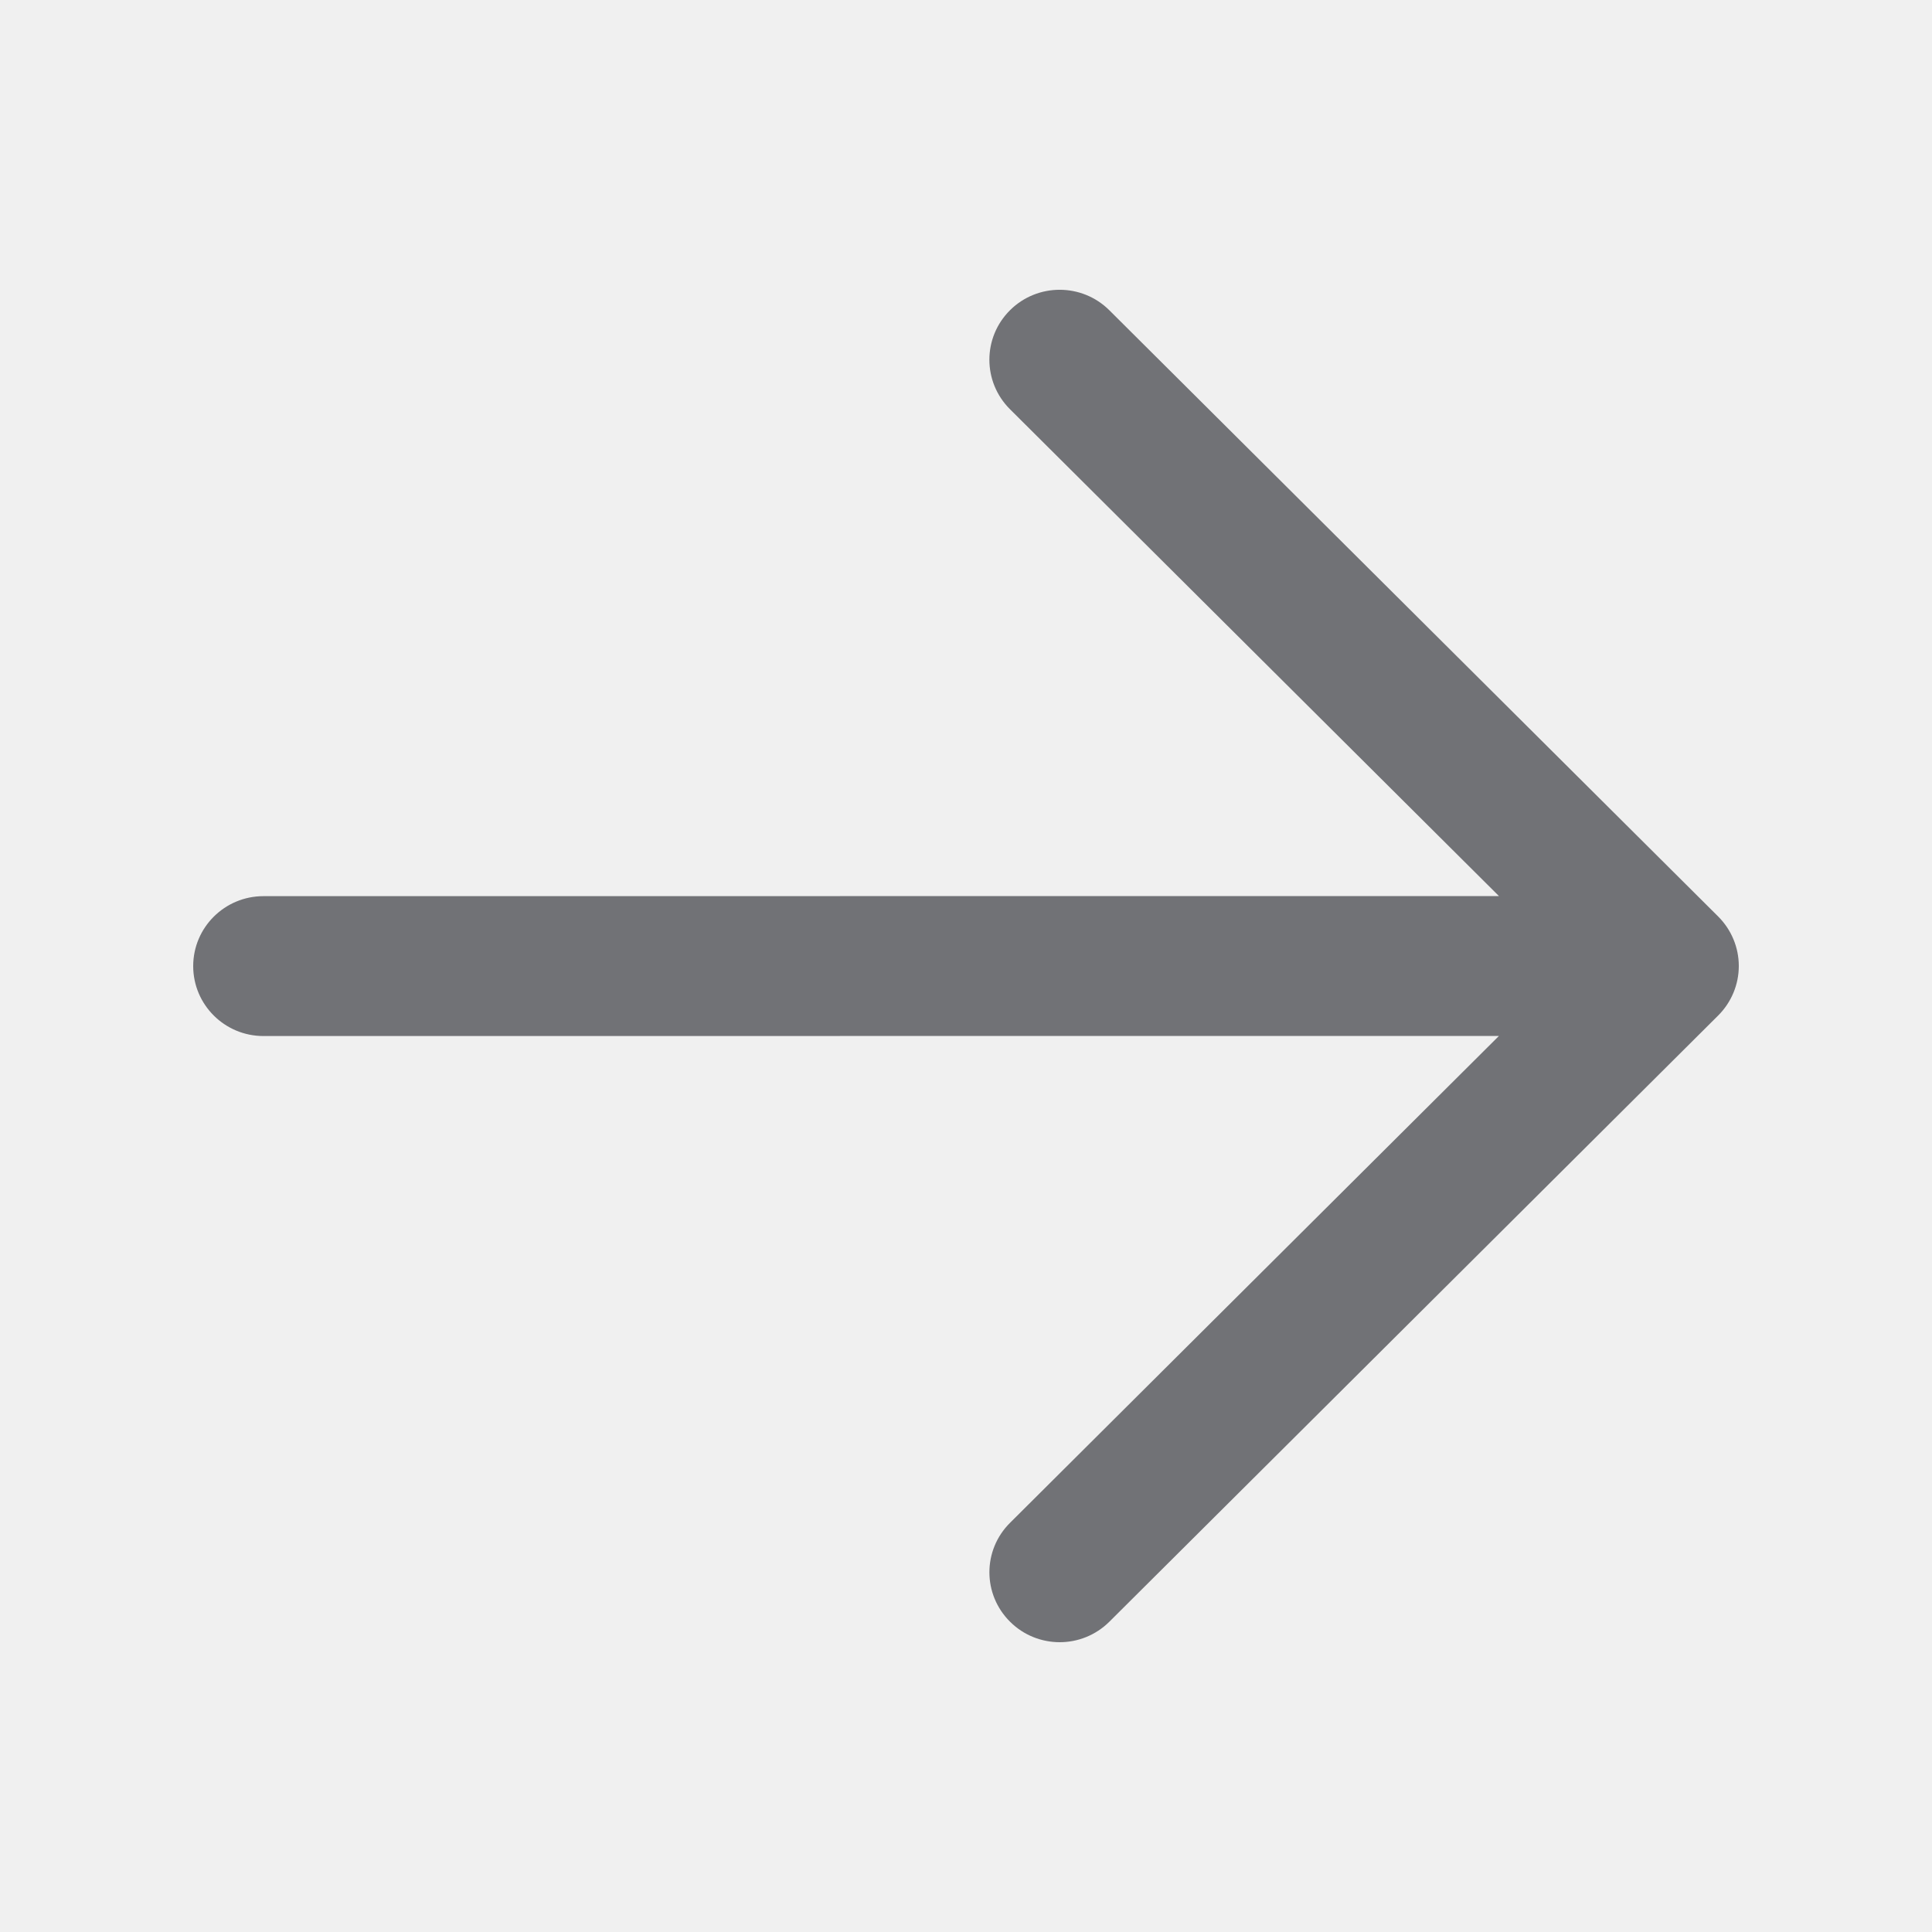
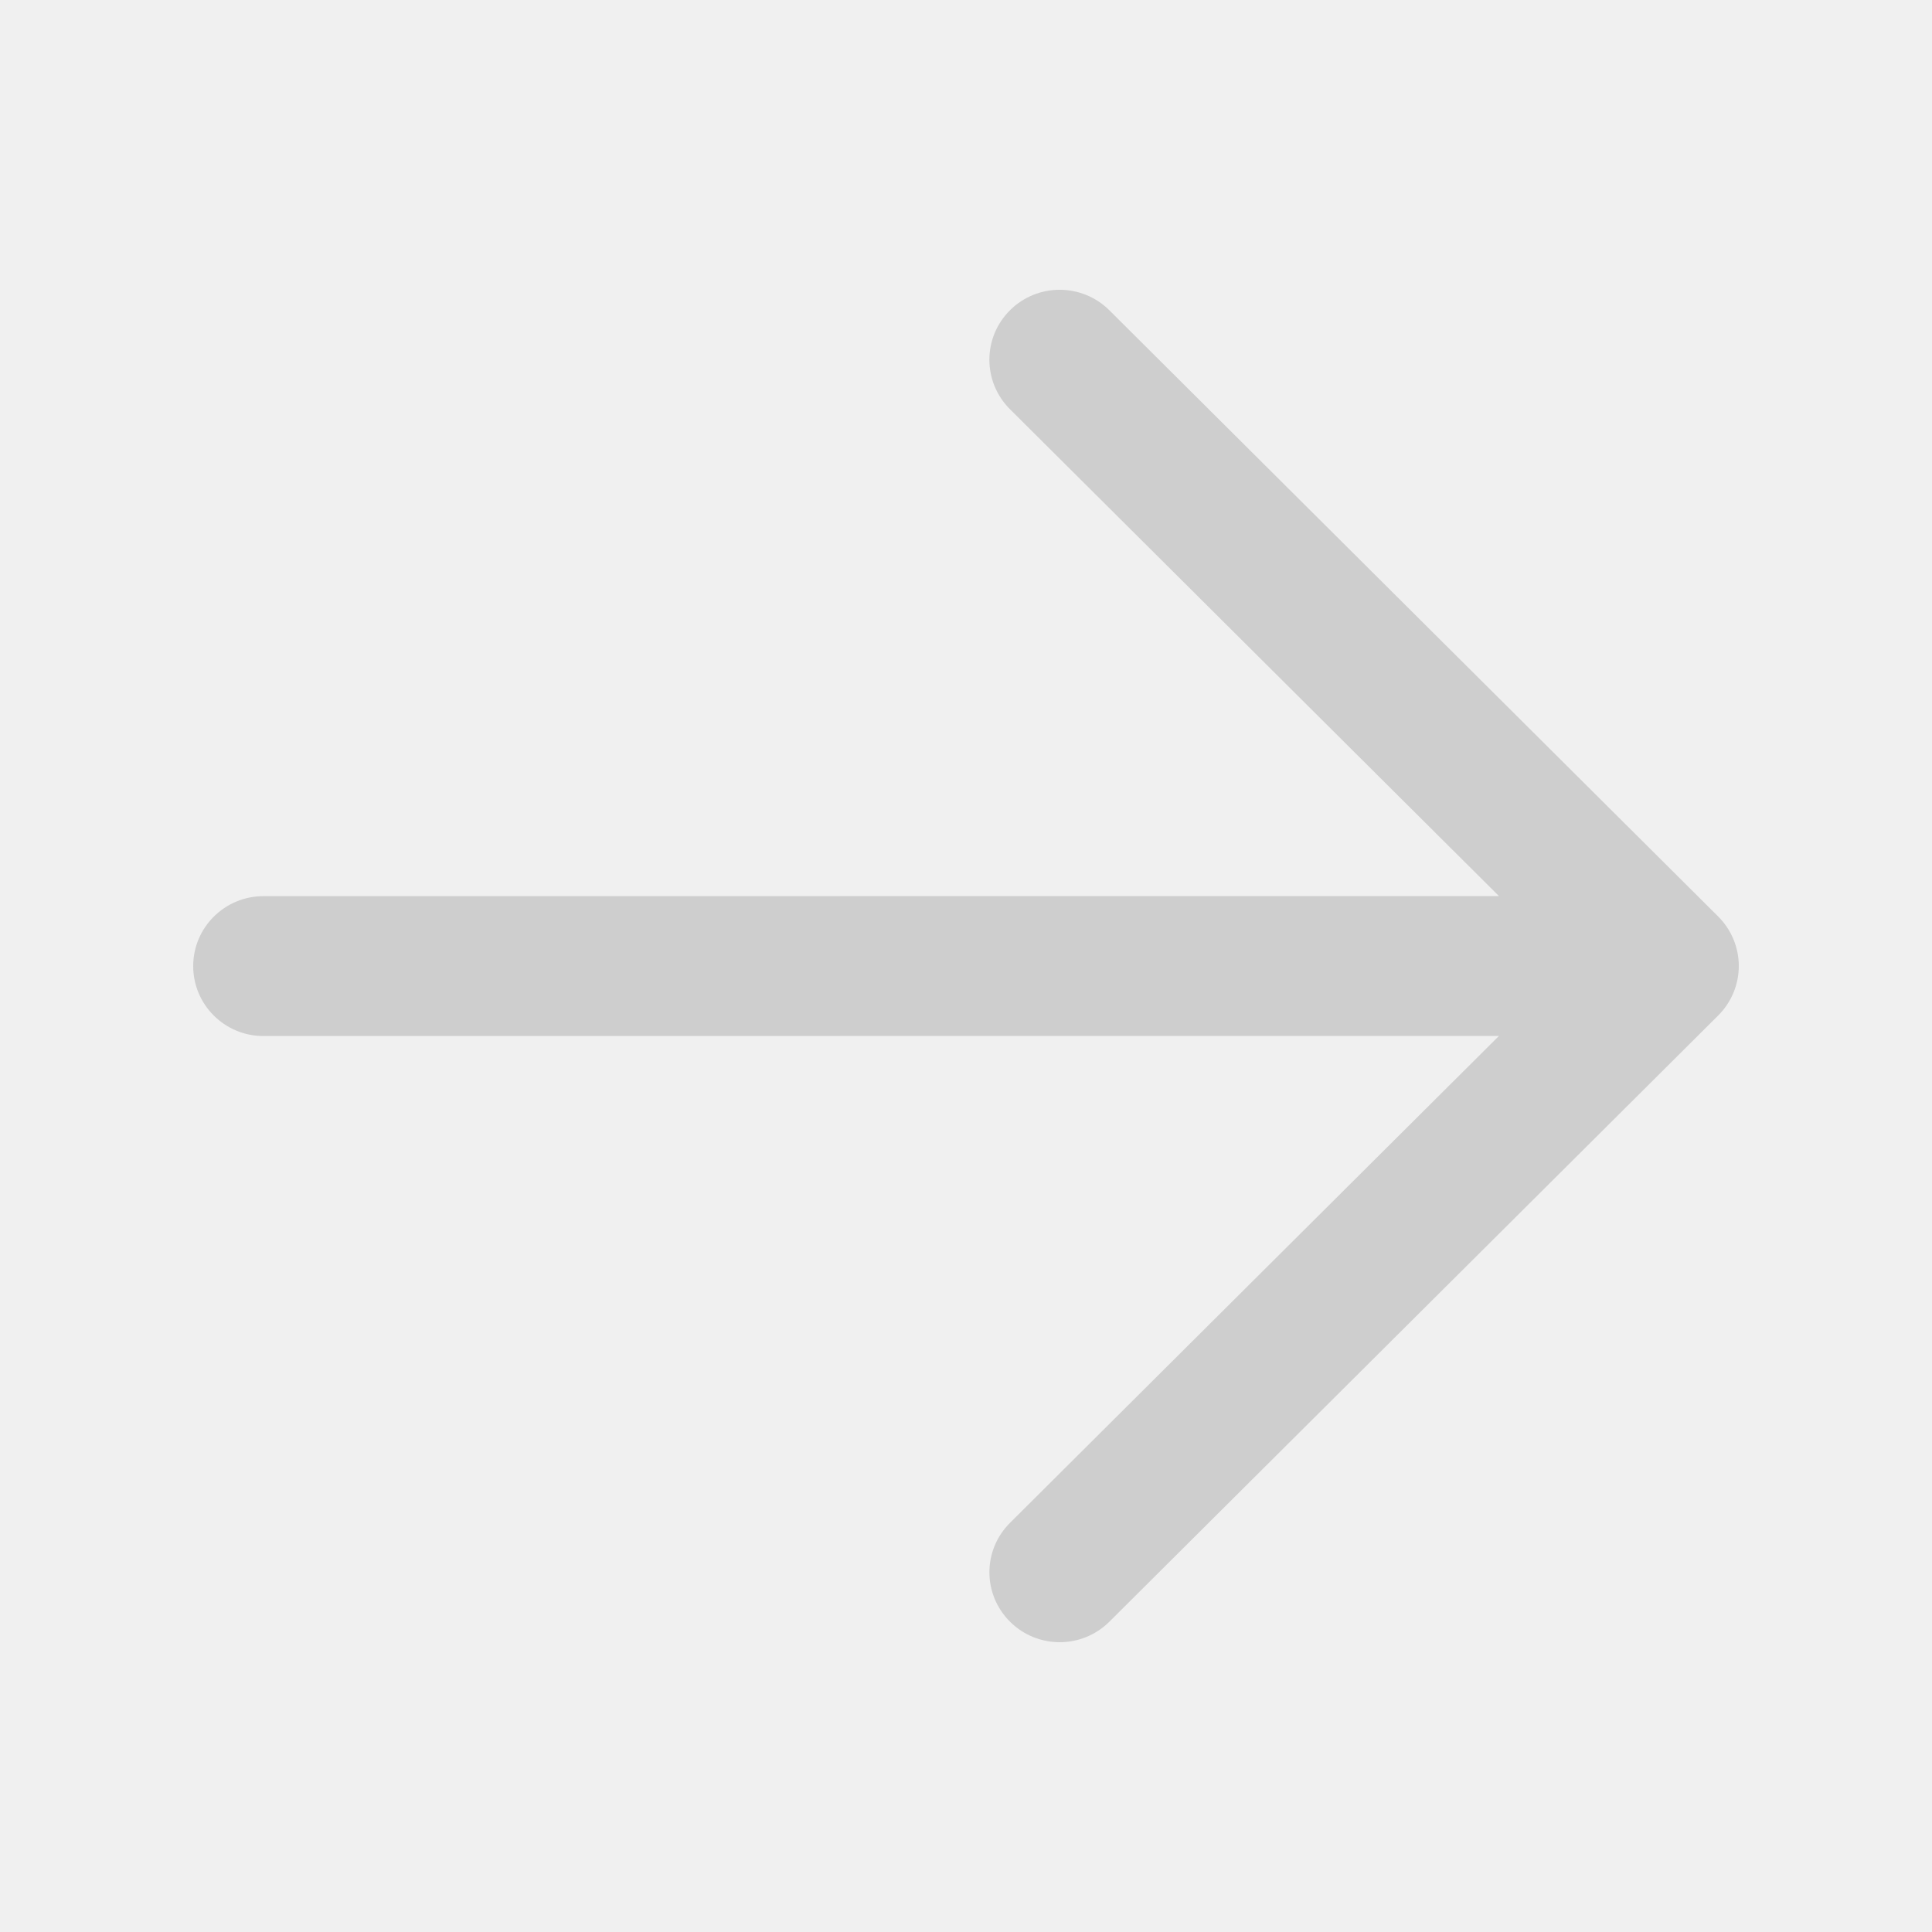
- <svg xmlns="http://www.w3.org/2000/svg" width="20" height="20" viewBox="0 0 20 20" fill="none">
+ <svg xmlns="http://www.w3.org/2000/svg" width="20" height="20" viewBox="0 0 20 20" fill="#CECECE">
  <g clip-path="url(#clip0_1471_6197)">
-     <path d="M17.787 9.488L11.484 3.212C11.2 2.929 10.739 2.929 10.455 3.212C10.171 3.495 10.171 3.953 10.455 4.236L15.517 9.276L2.727 9.277C2.326 9.277 2 9.601 2 10.001C2 10.401 2.326 10.725 2.727 10.725L15.517 10.724L10.456 15.764C10.171 16.047 10.171 16.505 10.456 16.788C10.597 16.929 10.784 17 10.97 17C11.156 17 11.342 16.929 11.484 16.788L17.787 10.512C17.923 10.376 18 10.192 18 10C18 9.808 17.923 9.624 17.787 9.488Z" fill="#717276" />
+     <path d="M17.787 9.488L11.484 3.212C11.2 2.929 10.739 2.929 10.455 3.212C10.171 3.495 10.171 3.953 10.455 4.236L15.517 9.276L2.727 9.277C2.326 9.277 2 9.601 2 10.001C2 10.401 2.326 10.725 2.727 10.725L15.517 10.724L10.456 15.764C10.171 16.047 10.171 16.505 10.456 16.788C10.597 16.929 10.784 17 10.97 17C11.156 17 11.342 16.929 11.484 16.788L17.787 10.512C17.923 10.376 18 10.192 18 10C18 9.808 17.923 9.624 17.787 9.488Z" fill="#CECECE" />
  </g>
  <defs>
    <clipPath id="clip0_1471_6197">
-       <rect width="20" height="20" fill="white" />
+       <rect width="20" height="20" fill="#CECECE" />
    </clipPath>
  </defs>
</svg>
